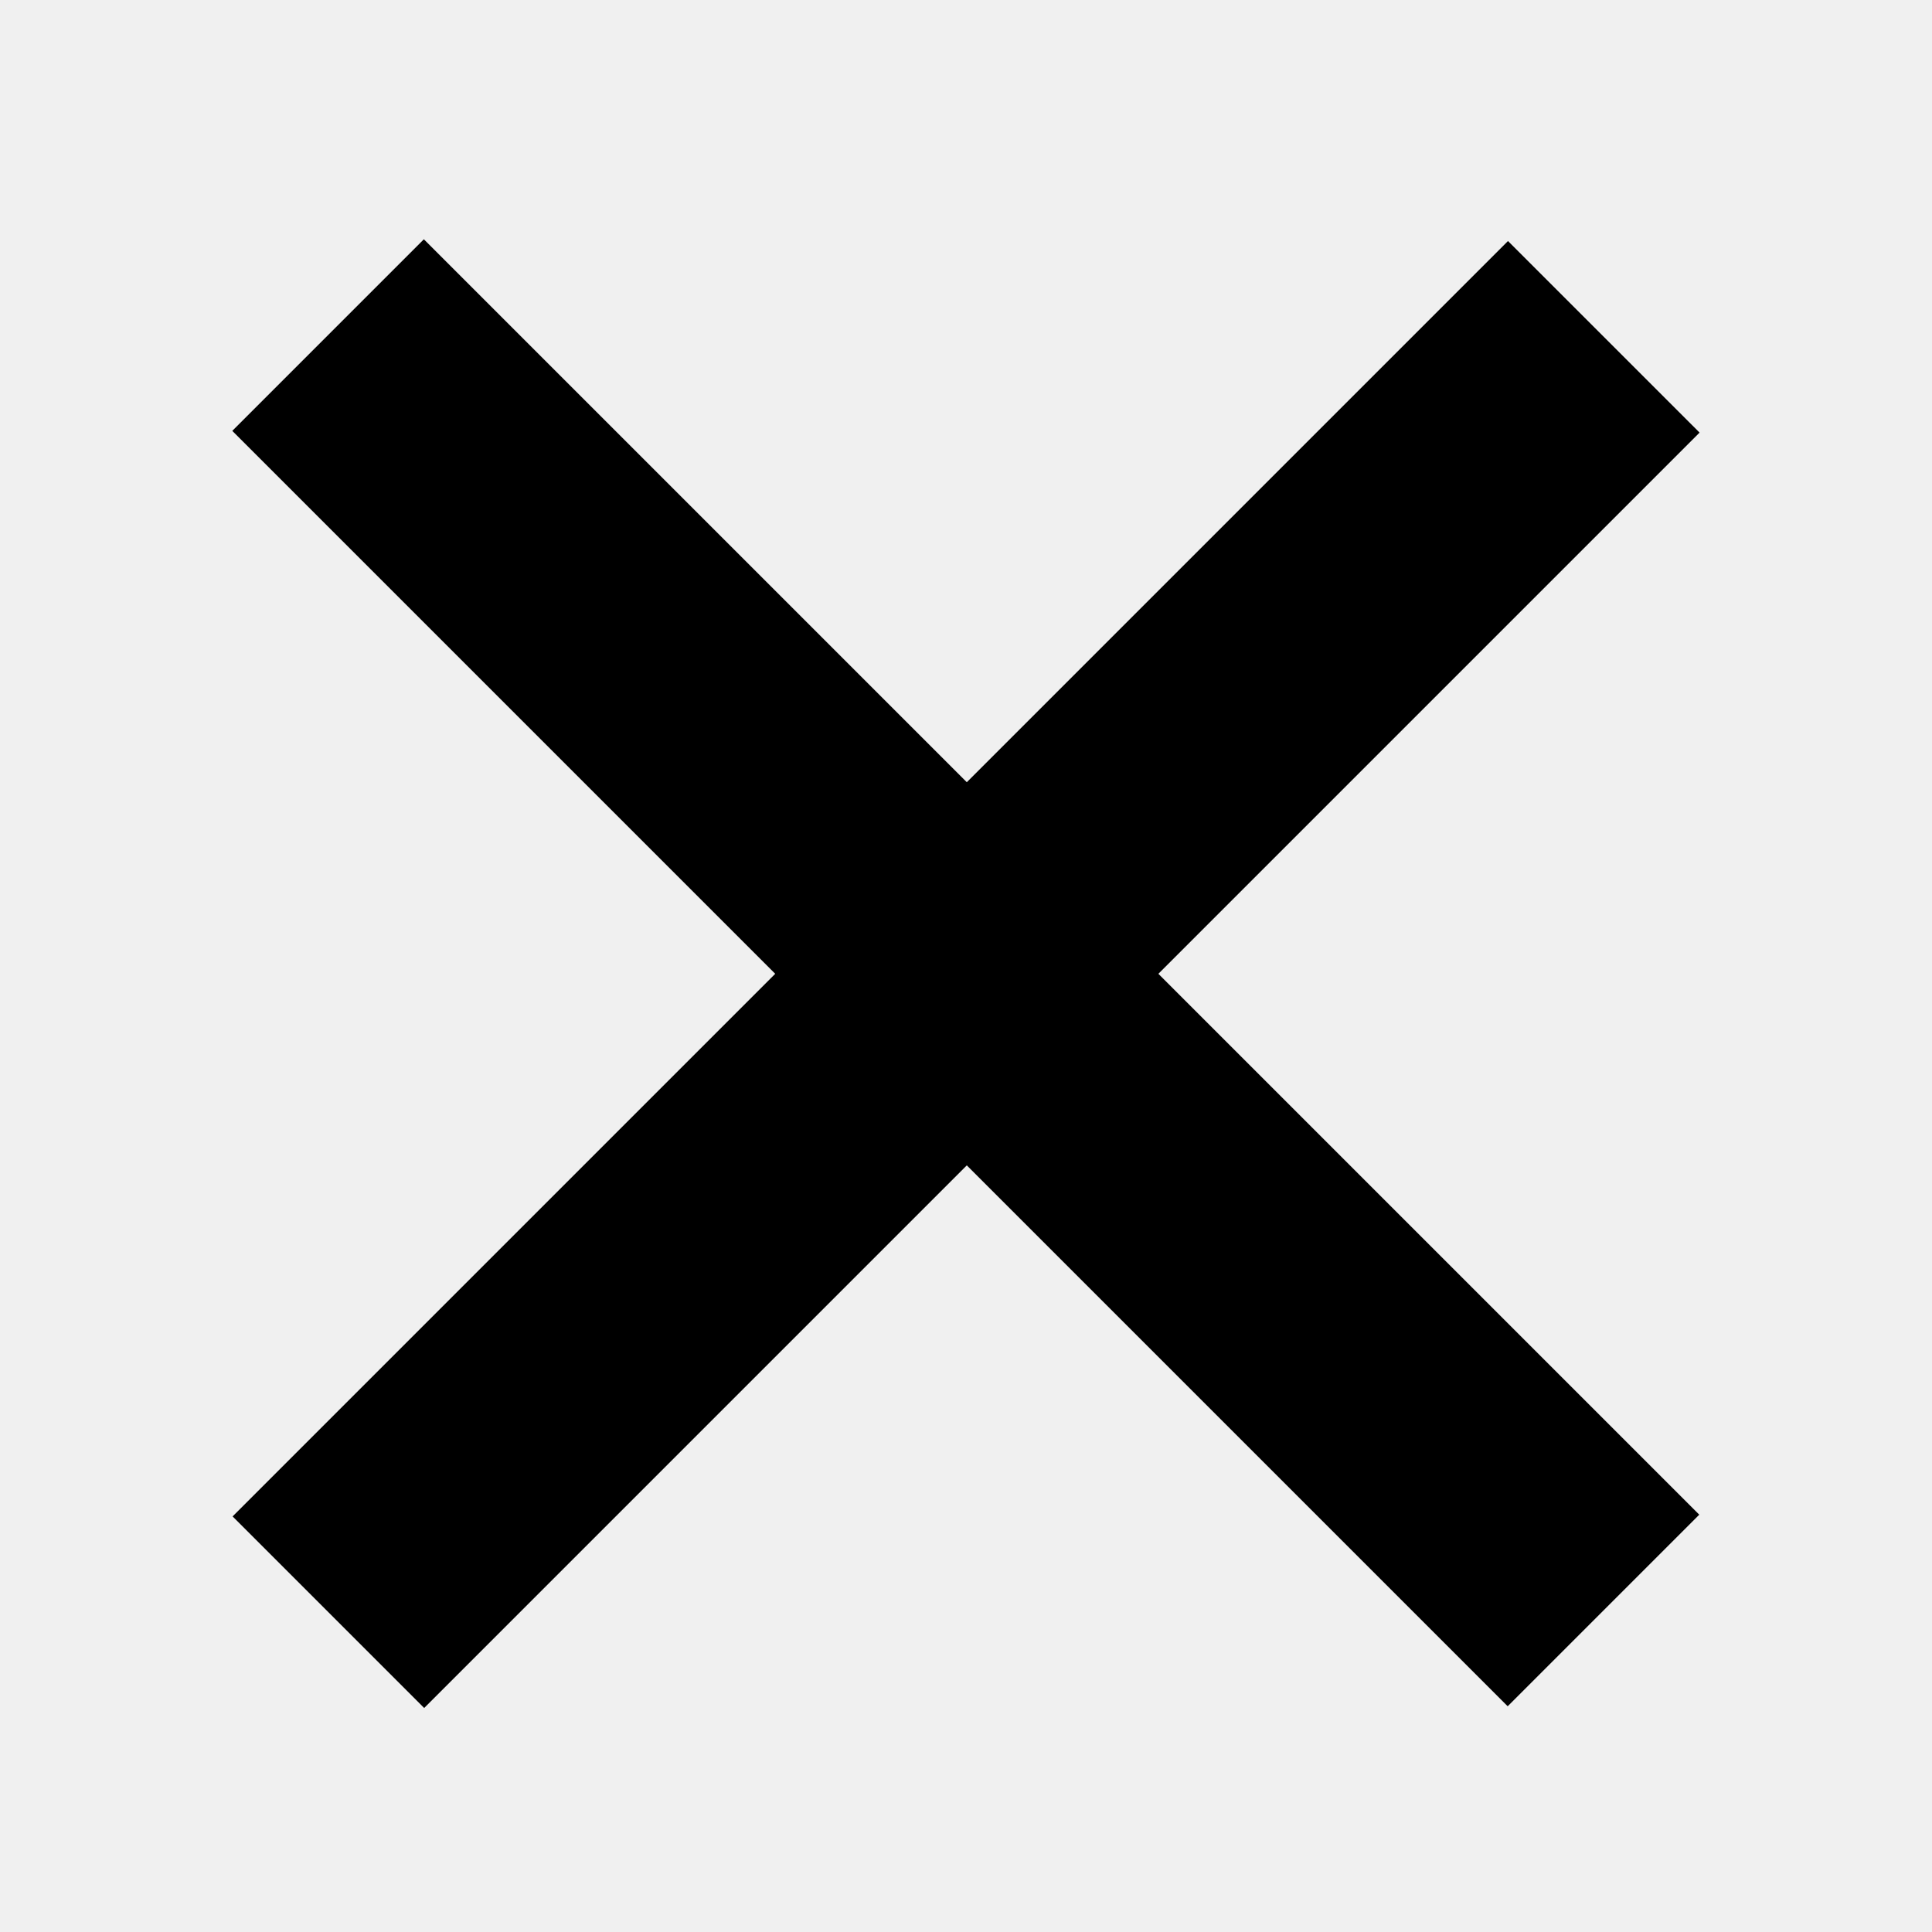
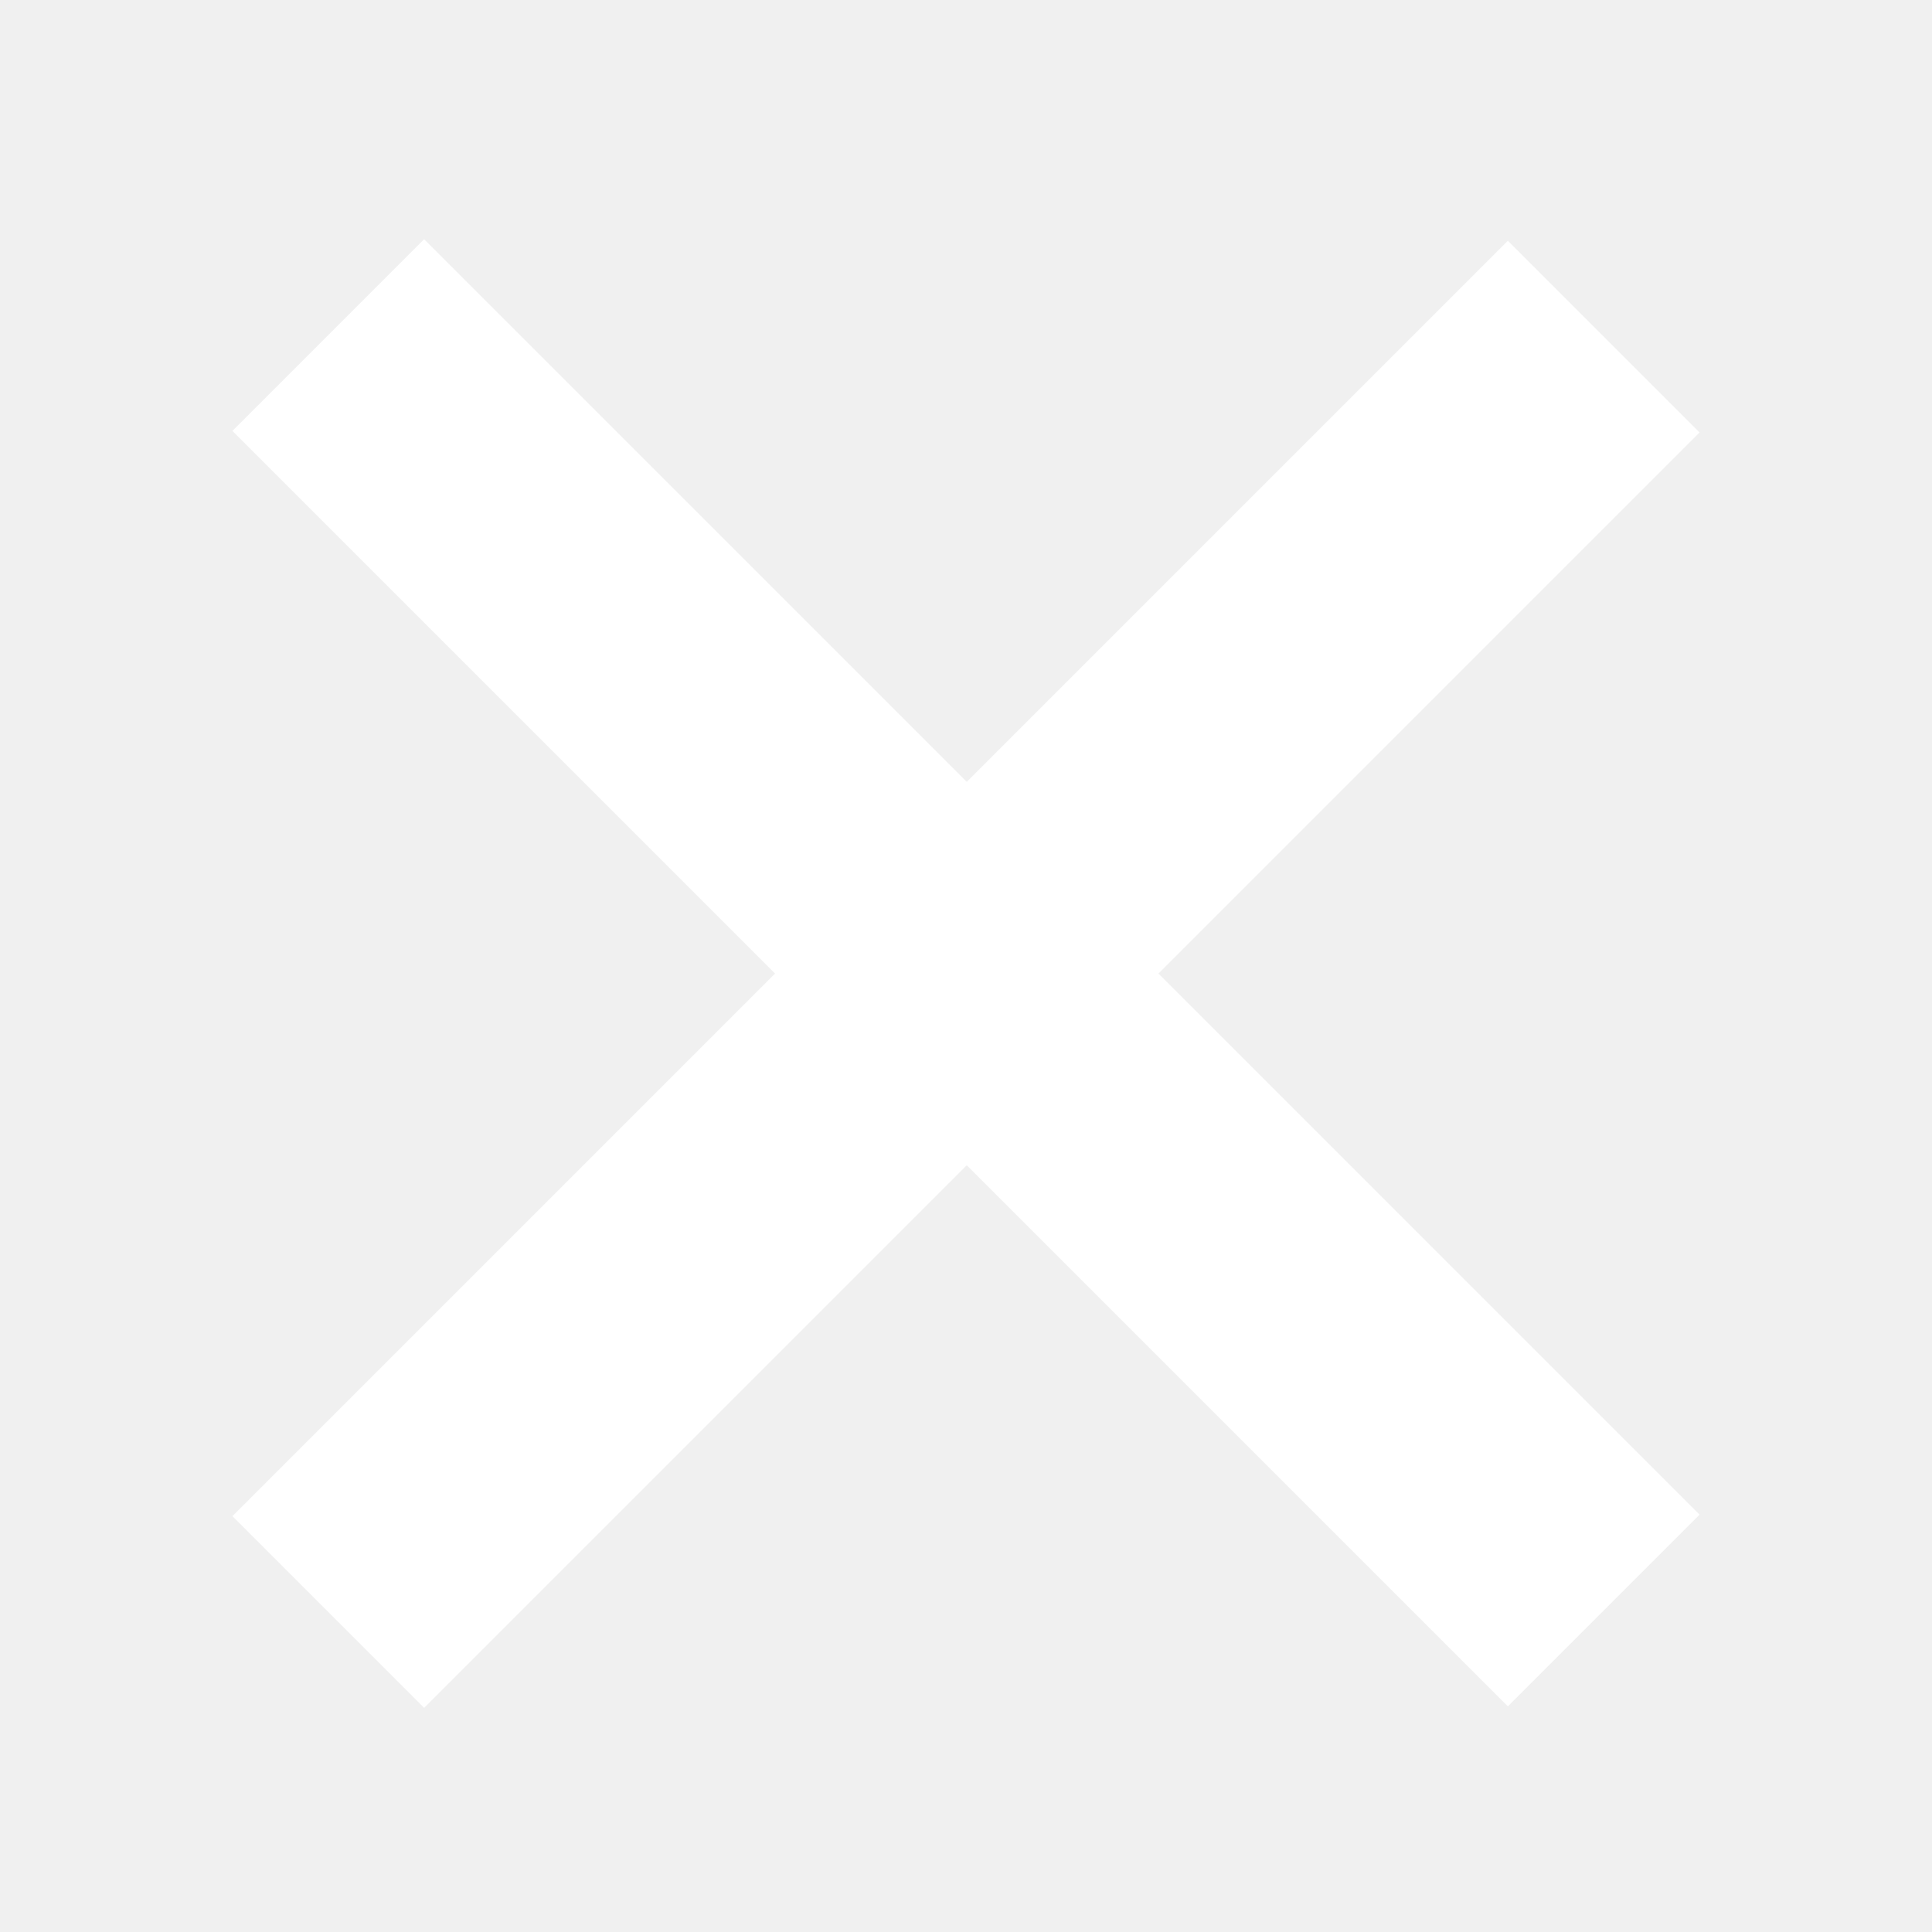
- <svg xmlns="http://www.w3.org/2000/svg" viewBox="0 0 256 256" width="256" height="256">
-   <path d="M199.776 226.088L30.779 57.091l25.385-25.385 168.997 168.997zm25.426-168.767L56.205 226.318 30.82 200.933 199.817 31.936z" />
+ <svg xmlns="http://www.w3.org/2000/svg" id="Layer_1" data-name="Layer 1" width="256" height="256" viewBox="0 0 256 256">
+   <path d="M199.8,226.1l-169-169L56.2,31.7l169,169ZM225.2,57.3l-169,169L30.8,200.9l169-169Z" fill="#fff" />
</svg>
